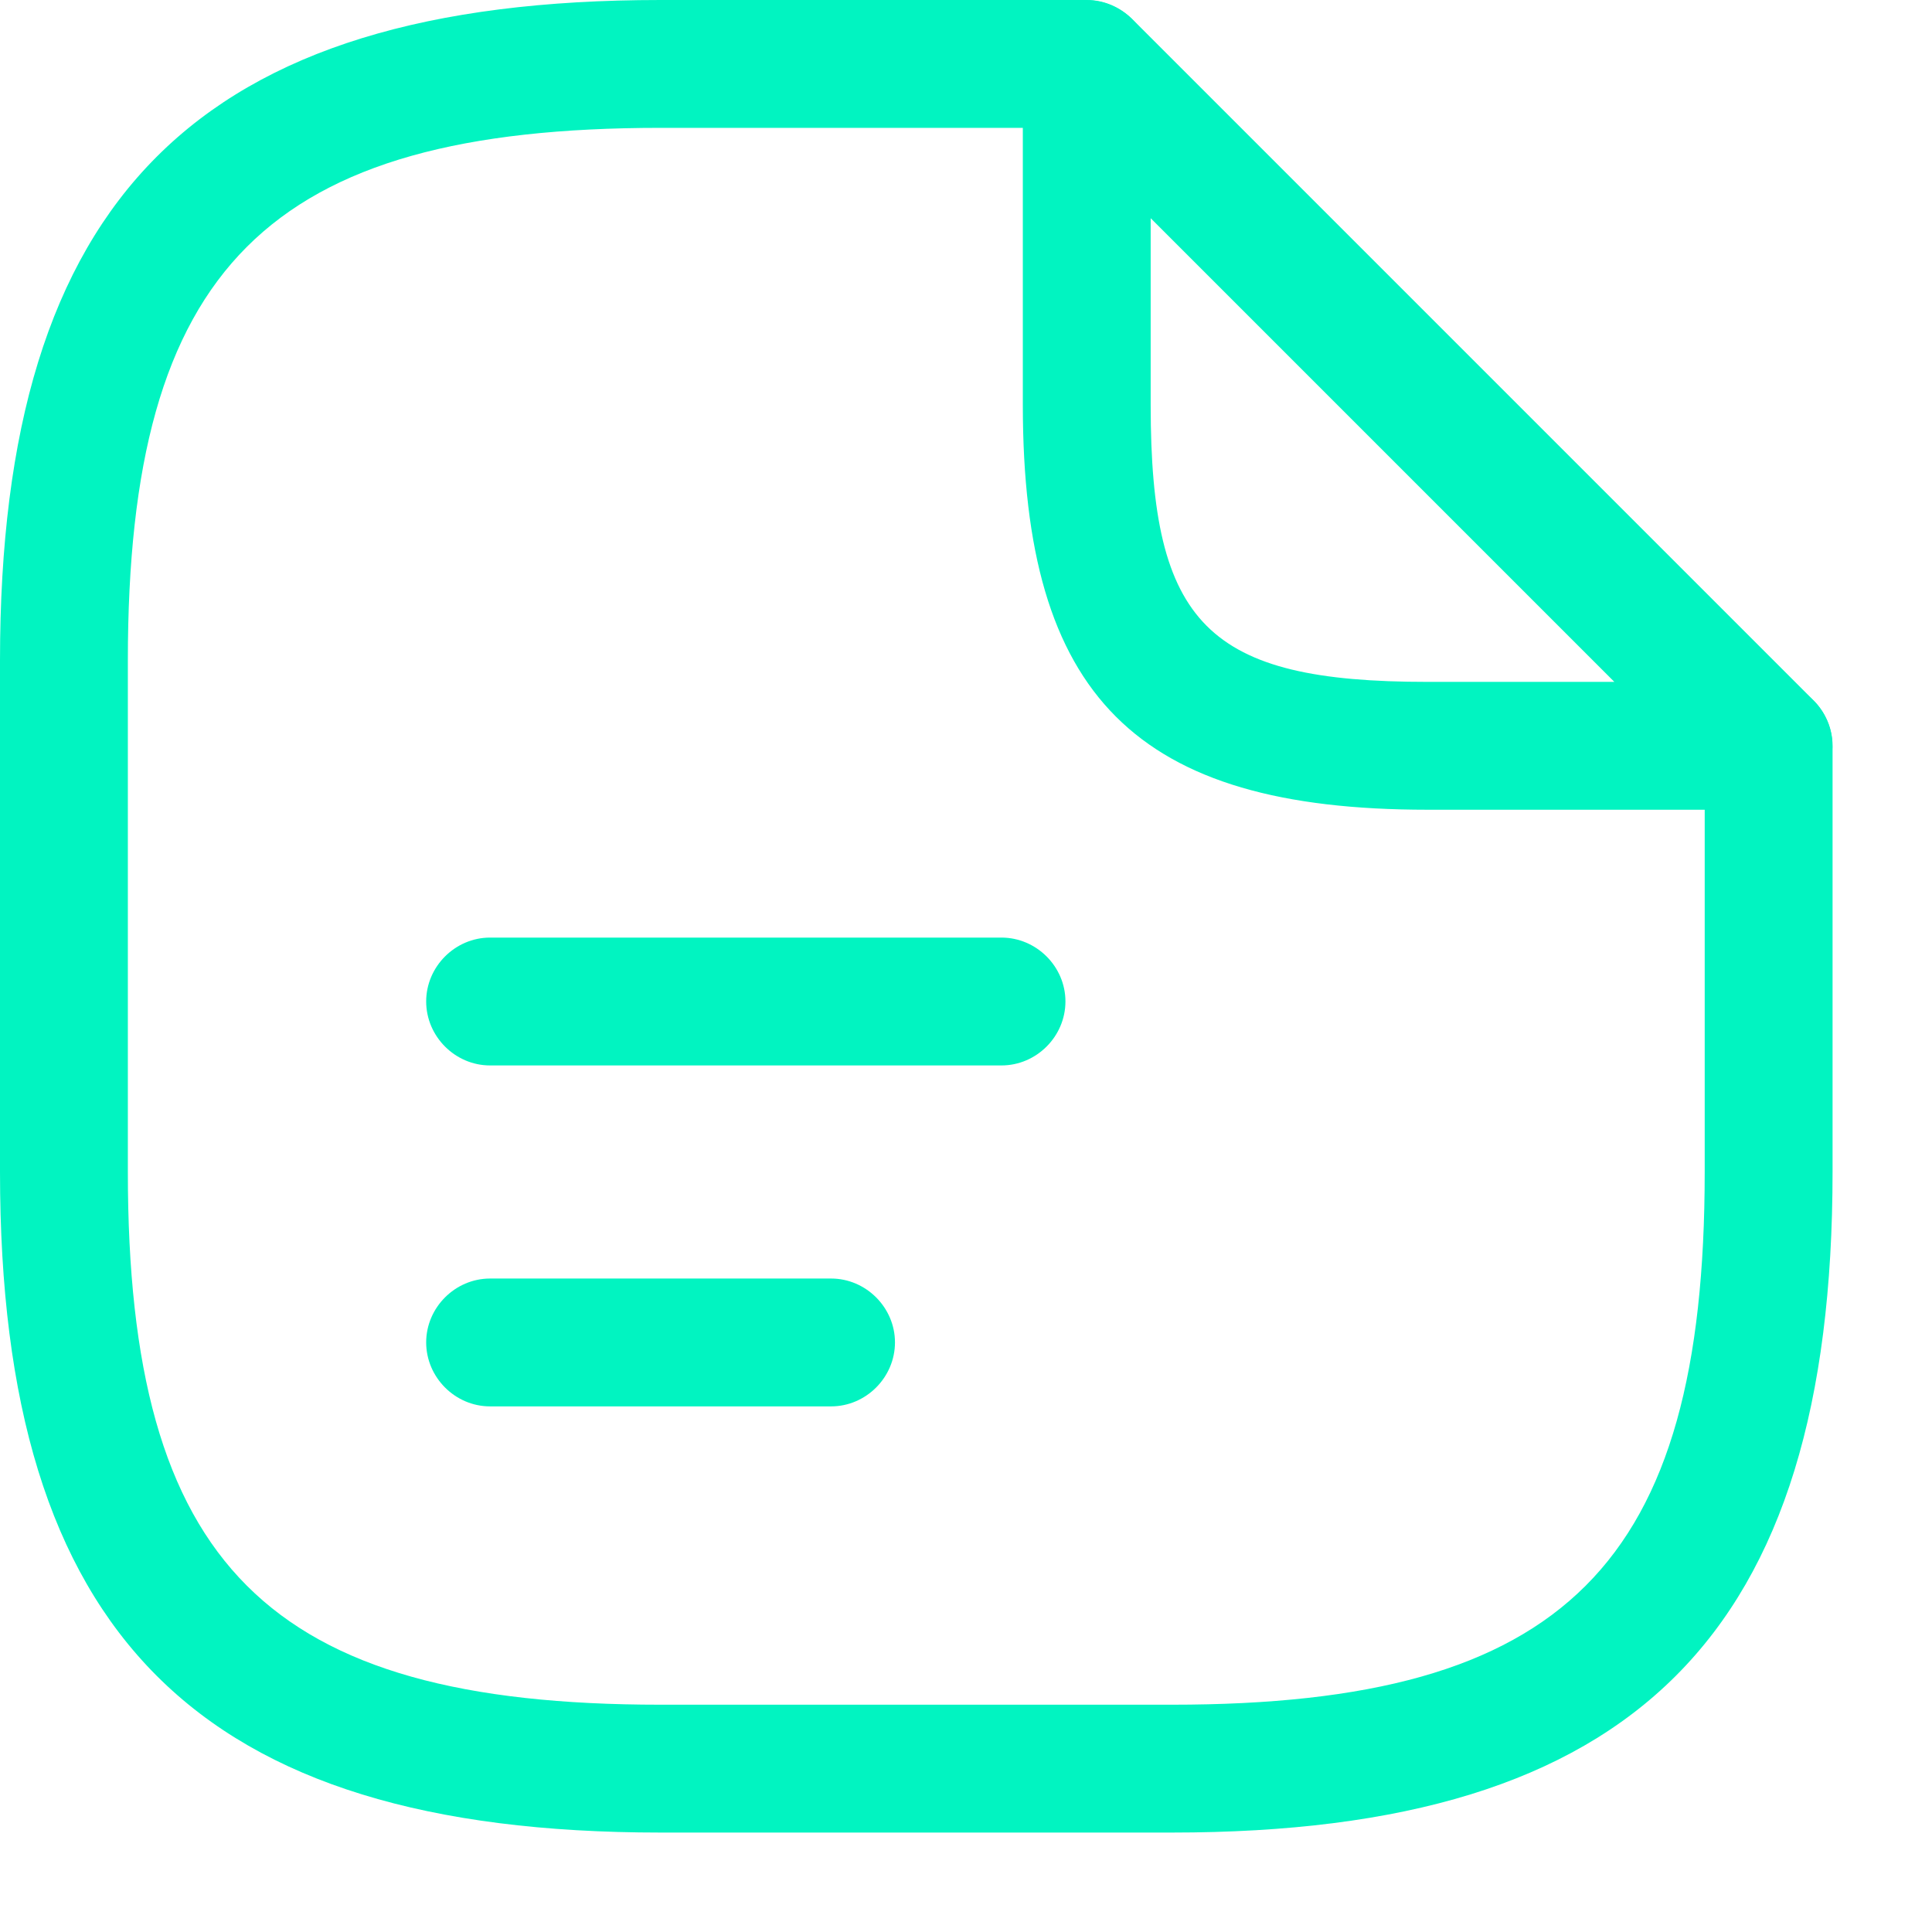
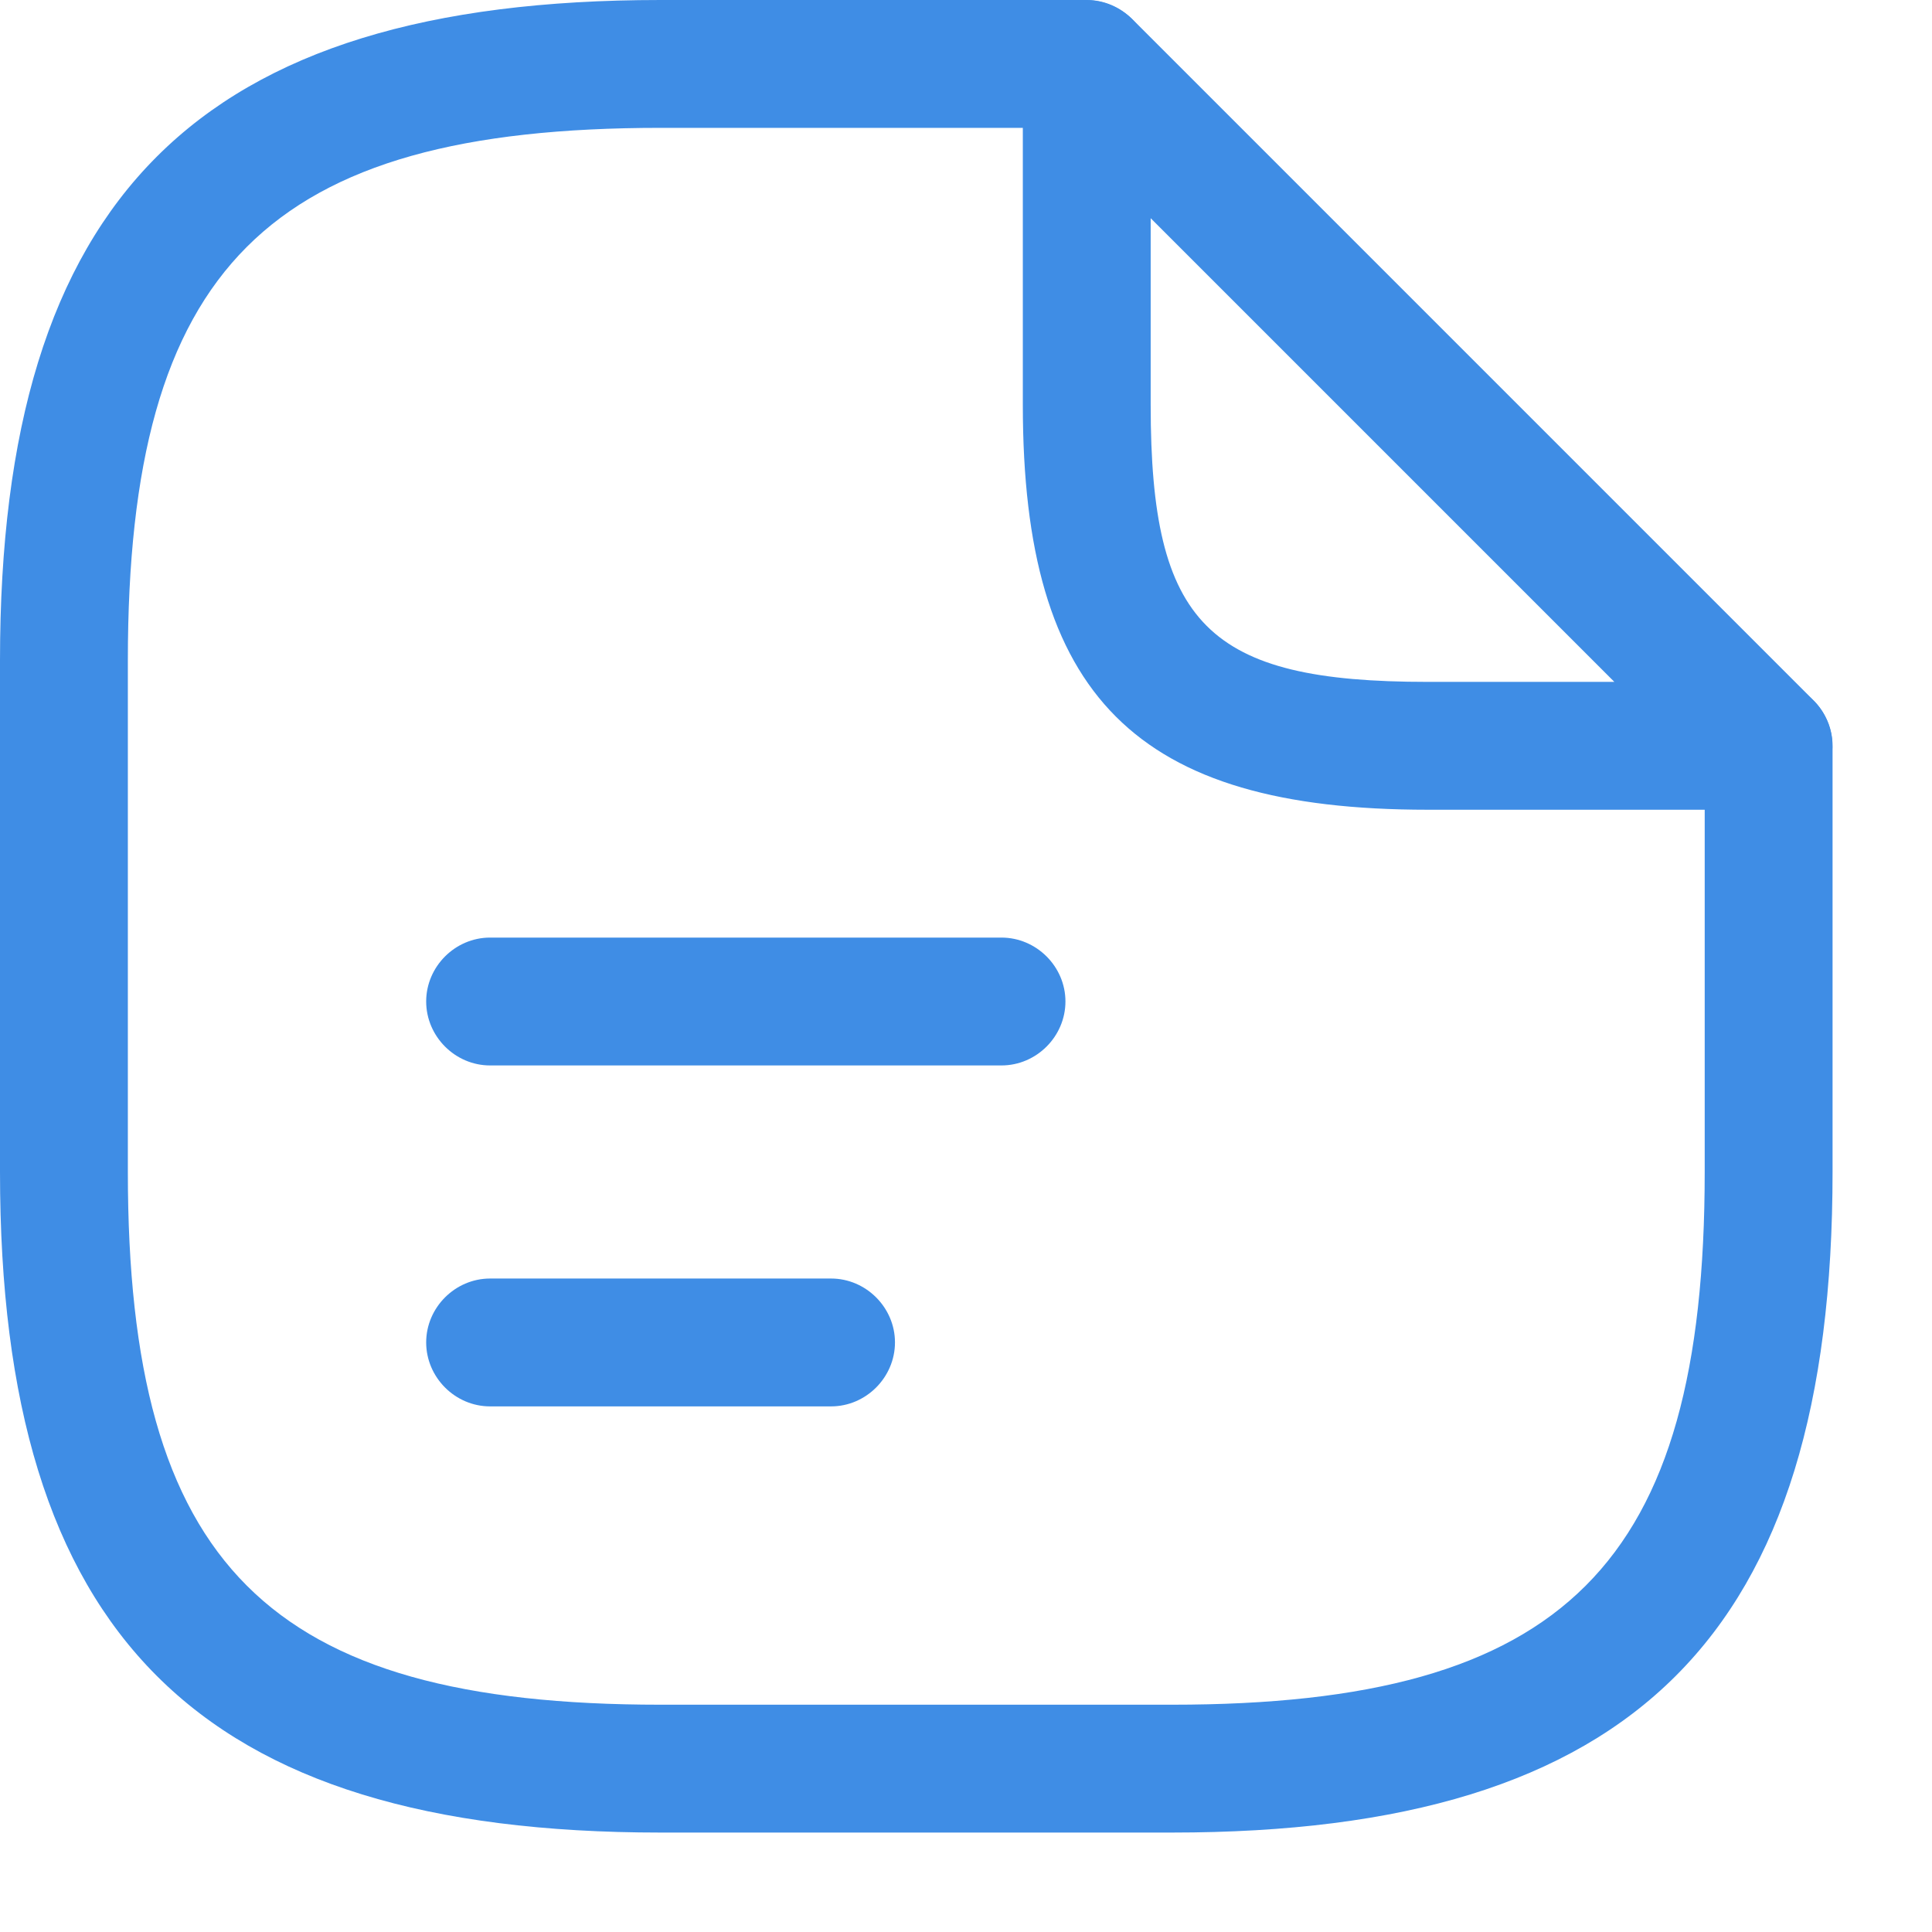
<svg xmlns="http://www.w3.org/2000/svg" width="17" height="17" viewBox="0 0 17 17" fill="none">
-   <path d="M10.312 16.125H5.812C1.74 16.125 0 14.385 0 10.312V5.812C0 1.74 1.74 0 5.812 0H9.563C9.87 0 10.125 0.255 10.125 0.562C10.125 0.87 9.87 1.125 9.563 1.125H5.812C2.355 1.125 1.125 2.355 1.125 5.812V10.312C1.125 13.77 2.355 15 5.812 15H10.312C13.77 15 15 13.77 15 10.312V6.562C15 6.255 15.255 6 15.562 6C15.87 6 16.125 6.255 16.125 6.562V10.312C16.125 14.385 14.385 16.125 10.312 16.125Z" fill="#01F4C1" />
-   <path d="M15.562 7.125H12.562C9.997 7.125 9 6.128 9 3.563V0.563C9 0.338 9.135 0.128 9.345 0.045C9.555 -0.045 9.795 0.008 9.96 0.165L15.96 6.165C16.117 6.323 16.17 6.57 16.08 6.78C15.99 6.99 15.787 7.125 15.562 7.125ZM10.125 1.92V3.563C10.125 5.498 10.627 6 12.562 6H14.205L10.125 1.92Z" fill="#01F4C1" />
-   <path d="M8.812 9.375H4.312C4.005 9.375 3.75 9.12 3.75 8.812C3.75 8.505 4.005 8.25 4.312 8.25H8.812C9.12 8.25 9.375 8.505 9.375 8.812C9.375 9.12 9.12 9.375 8.812 9.375Z" fill="#01F4C1" />
-   <path d="M7.313 12.375H4.312C4.005 12.375 3.75 12.12 3.75 11.812C3.75 11.505 4.005 11.25 4.312 11.25H7.313C7.62 11.25 7.875 11.505 7.875 11.812C7.875 12.12 7.62 12.375 7.313 12.375Z" fill="#01F4C1" />
+   <path d="M10.312 16.125H5.812C1.74 16.125 0 14.385 0 10.312V5.812C0 1.74 1.74 0 5.812 0H9.563C9.87 0 10.125 0.255 10.125 0.562C10.125 0.87 9.87 1.125 9.563 1.125H5.812C2.355 1.125 1.125 2.355 1.125 5.812V10.312C1.125 13.77 2.355 15 5.812 15H10.312C13.77 15 15 13.77 15 10.312V6.562C15 6.255 15.255 6 15.562 6C15.87 6 16.125 6.255 16.125 6.562V10.312C16.125 14.385 14.385 16.125 10.312 16.125Z" fill="#3F8DE5" />
+   <path d="M15.562 7.125H12.562C9.997 7.125 9 6.128 9 3.563V0.563C9 0.338 9.135 0.128 9.345 0.045C9.555 -0.045 9.795 0.008 9.96 0.165L15.96 6.165C16.117 6.323 16.17 6.57 16.08 6.78C15.99 6.99 15.787 7.125 15.562 7.125ZM10.125 1.92V3.563C10.125 5.498 10.627 6 12.562 6H14.205L10.125 1.92Z" fill="#3F8DE5" />
+   <path d="M8.812 9.375H4.312C4.005 9.375 3.75 9.12 3.75 8.812C3.75 8.505 4.005 8.25 4.312 8.25H8.812C9.12 8.25 9.375 8.505 9.375 8.812C9.375 9.12 9.12 9.375 8.812 9.375Z" fill="#3F8DE5" />
+   <path d="M7.313 12.375H4.312C4.005 12.375 3.75 12.12 3.75 11.812C3.75 11.505 4.005 11.25 4.312 11.25H7.313C7.62 11.25 7.875 11.505 7.875 11.812C7.875 12.12 7.62 12.375 7.313 12.375Z" fill="#3F8DE5" />
</svg>
